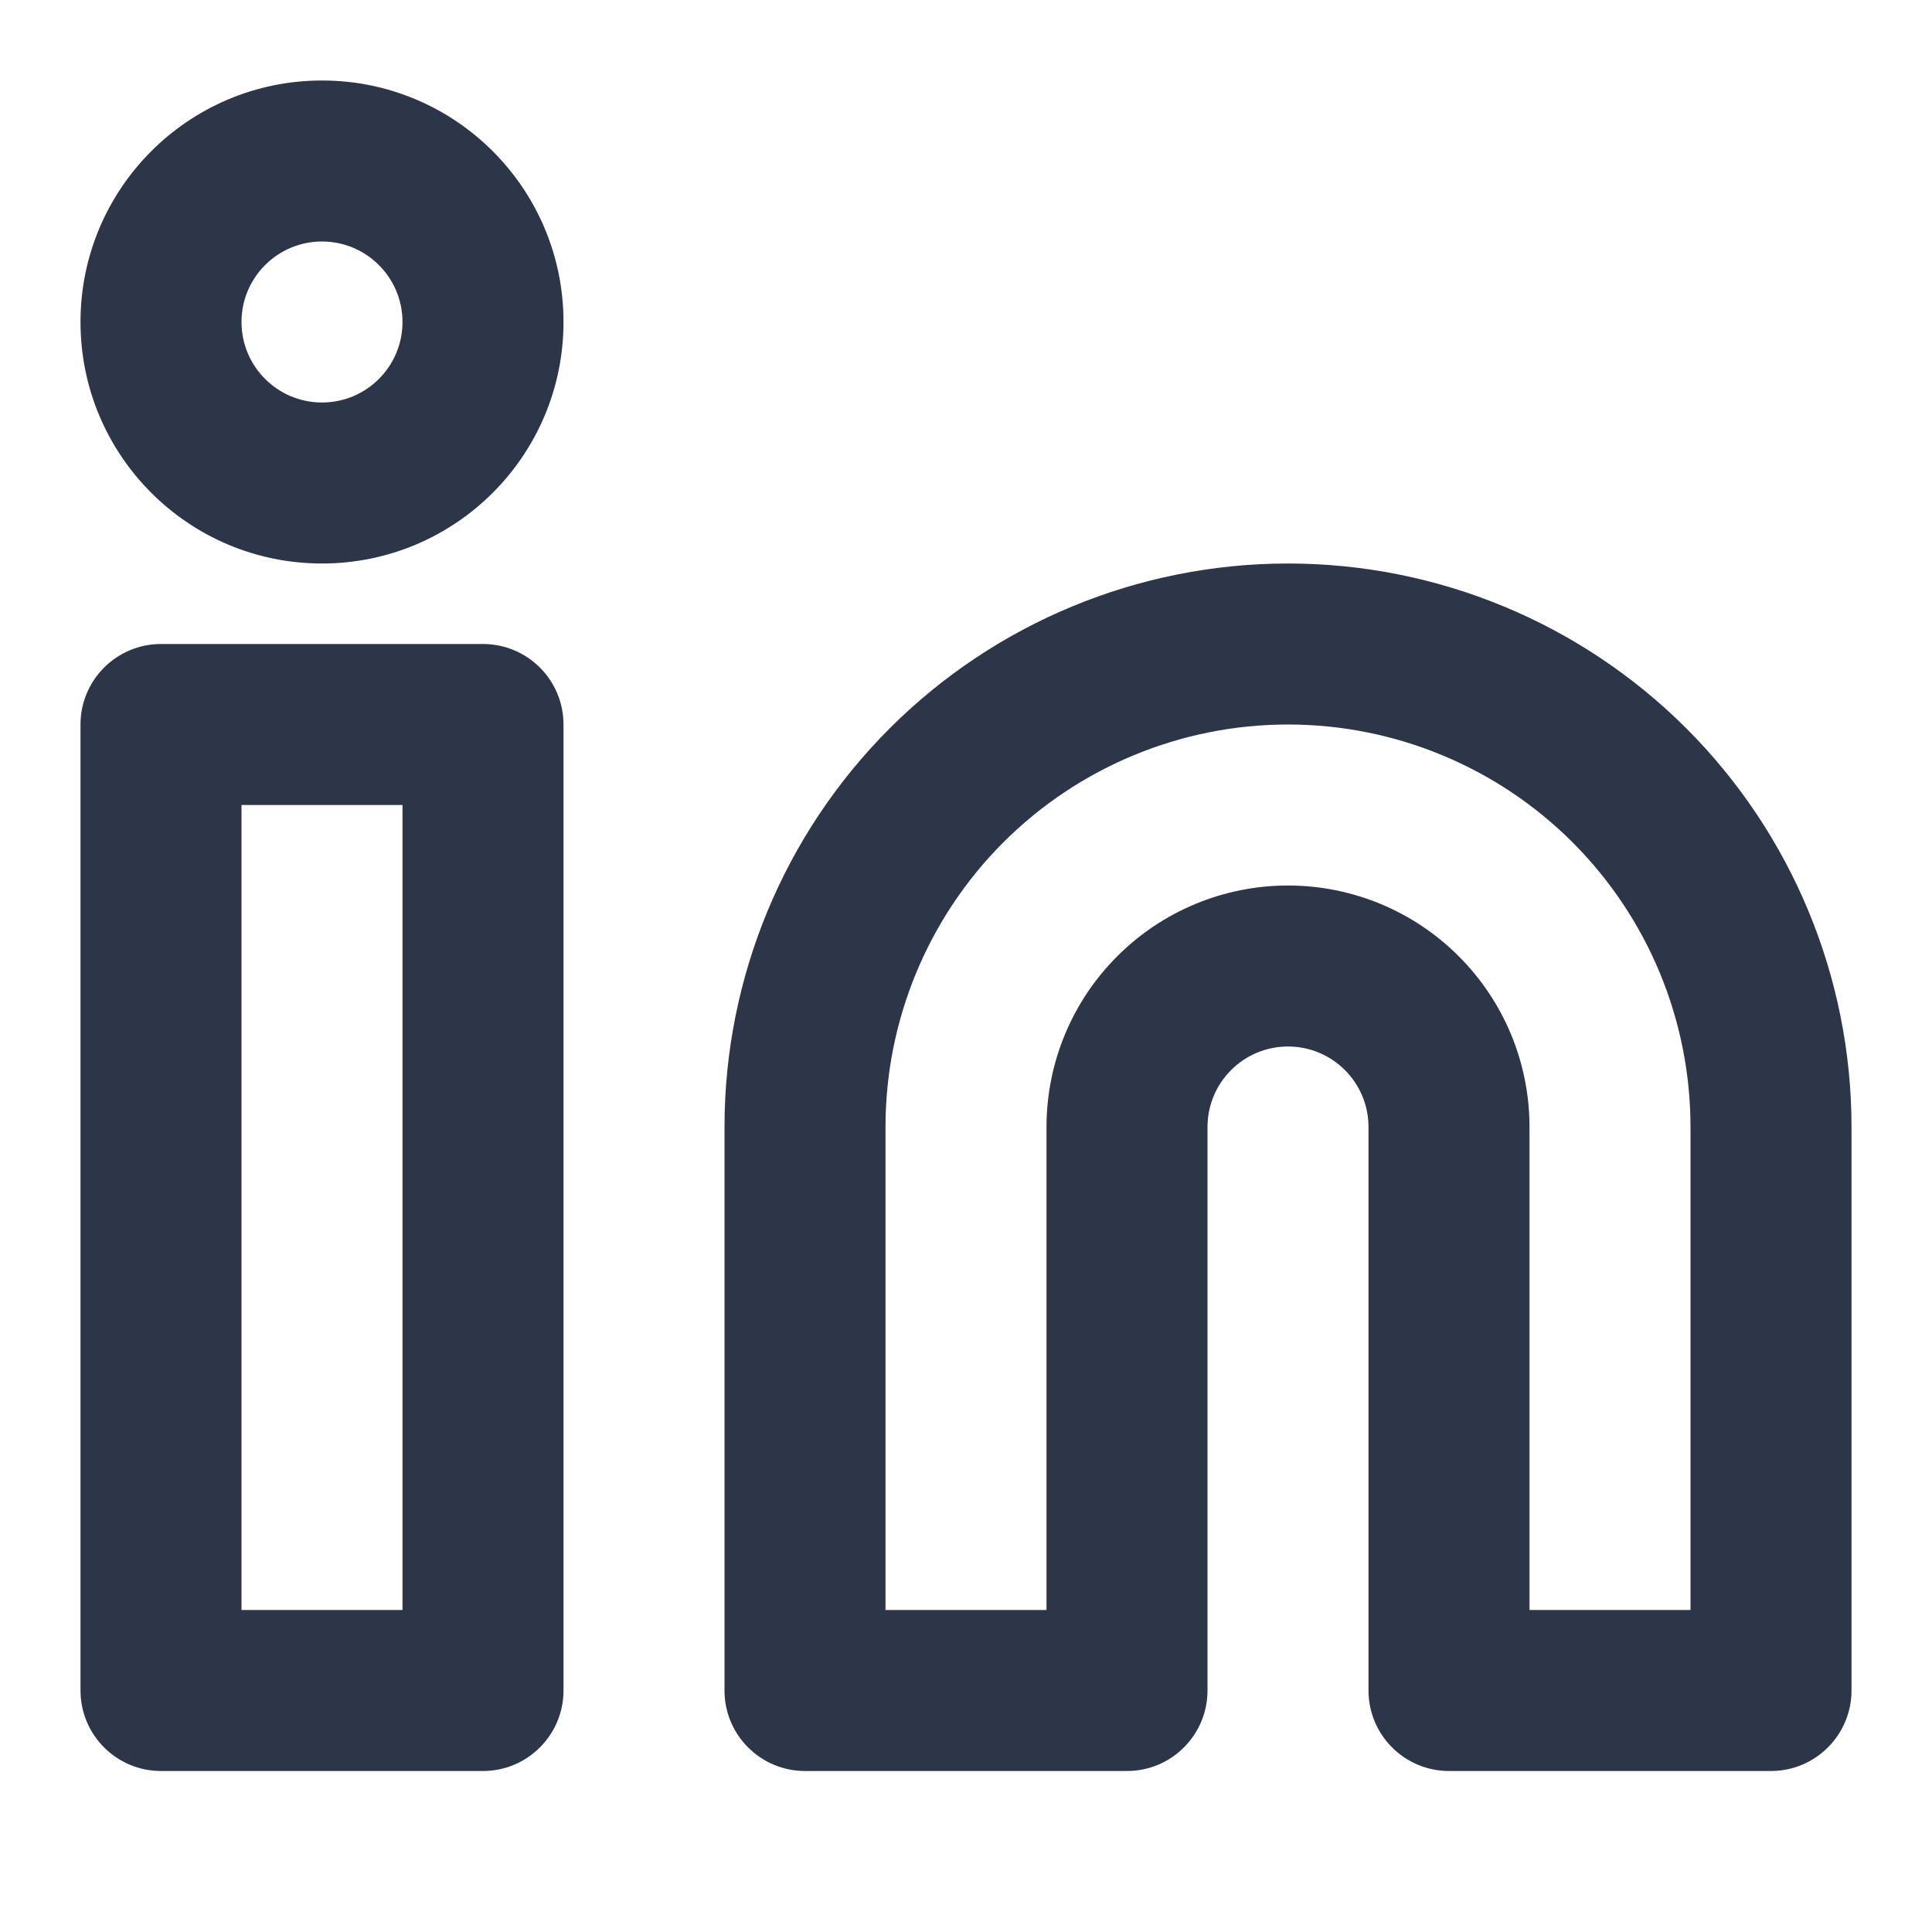
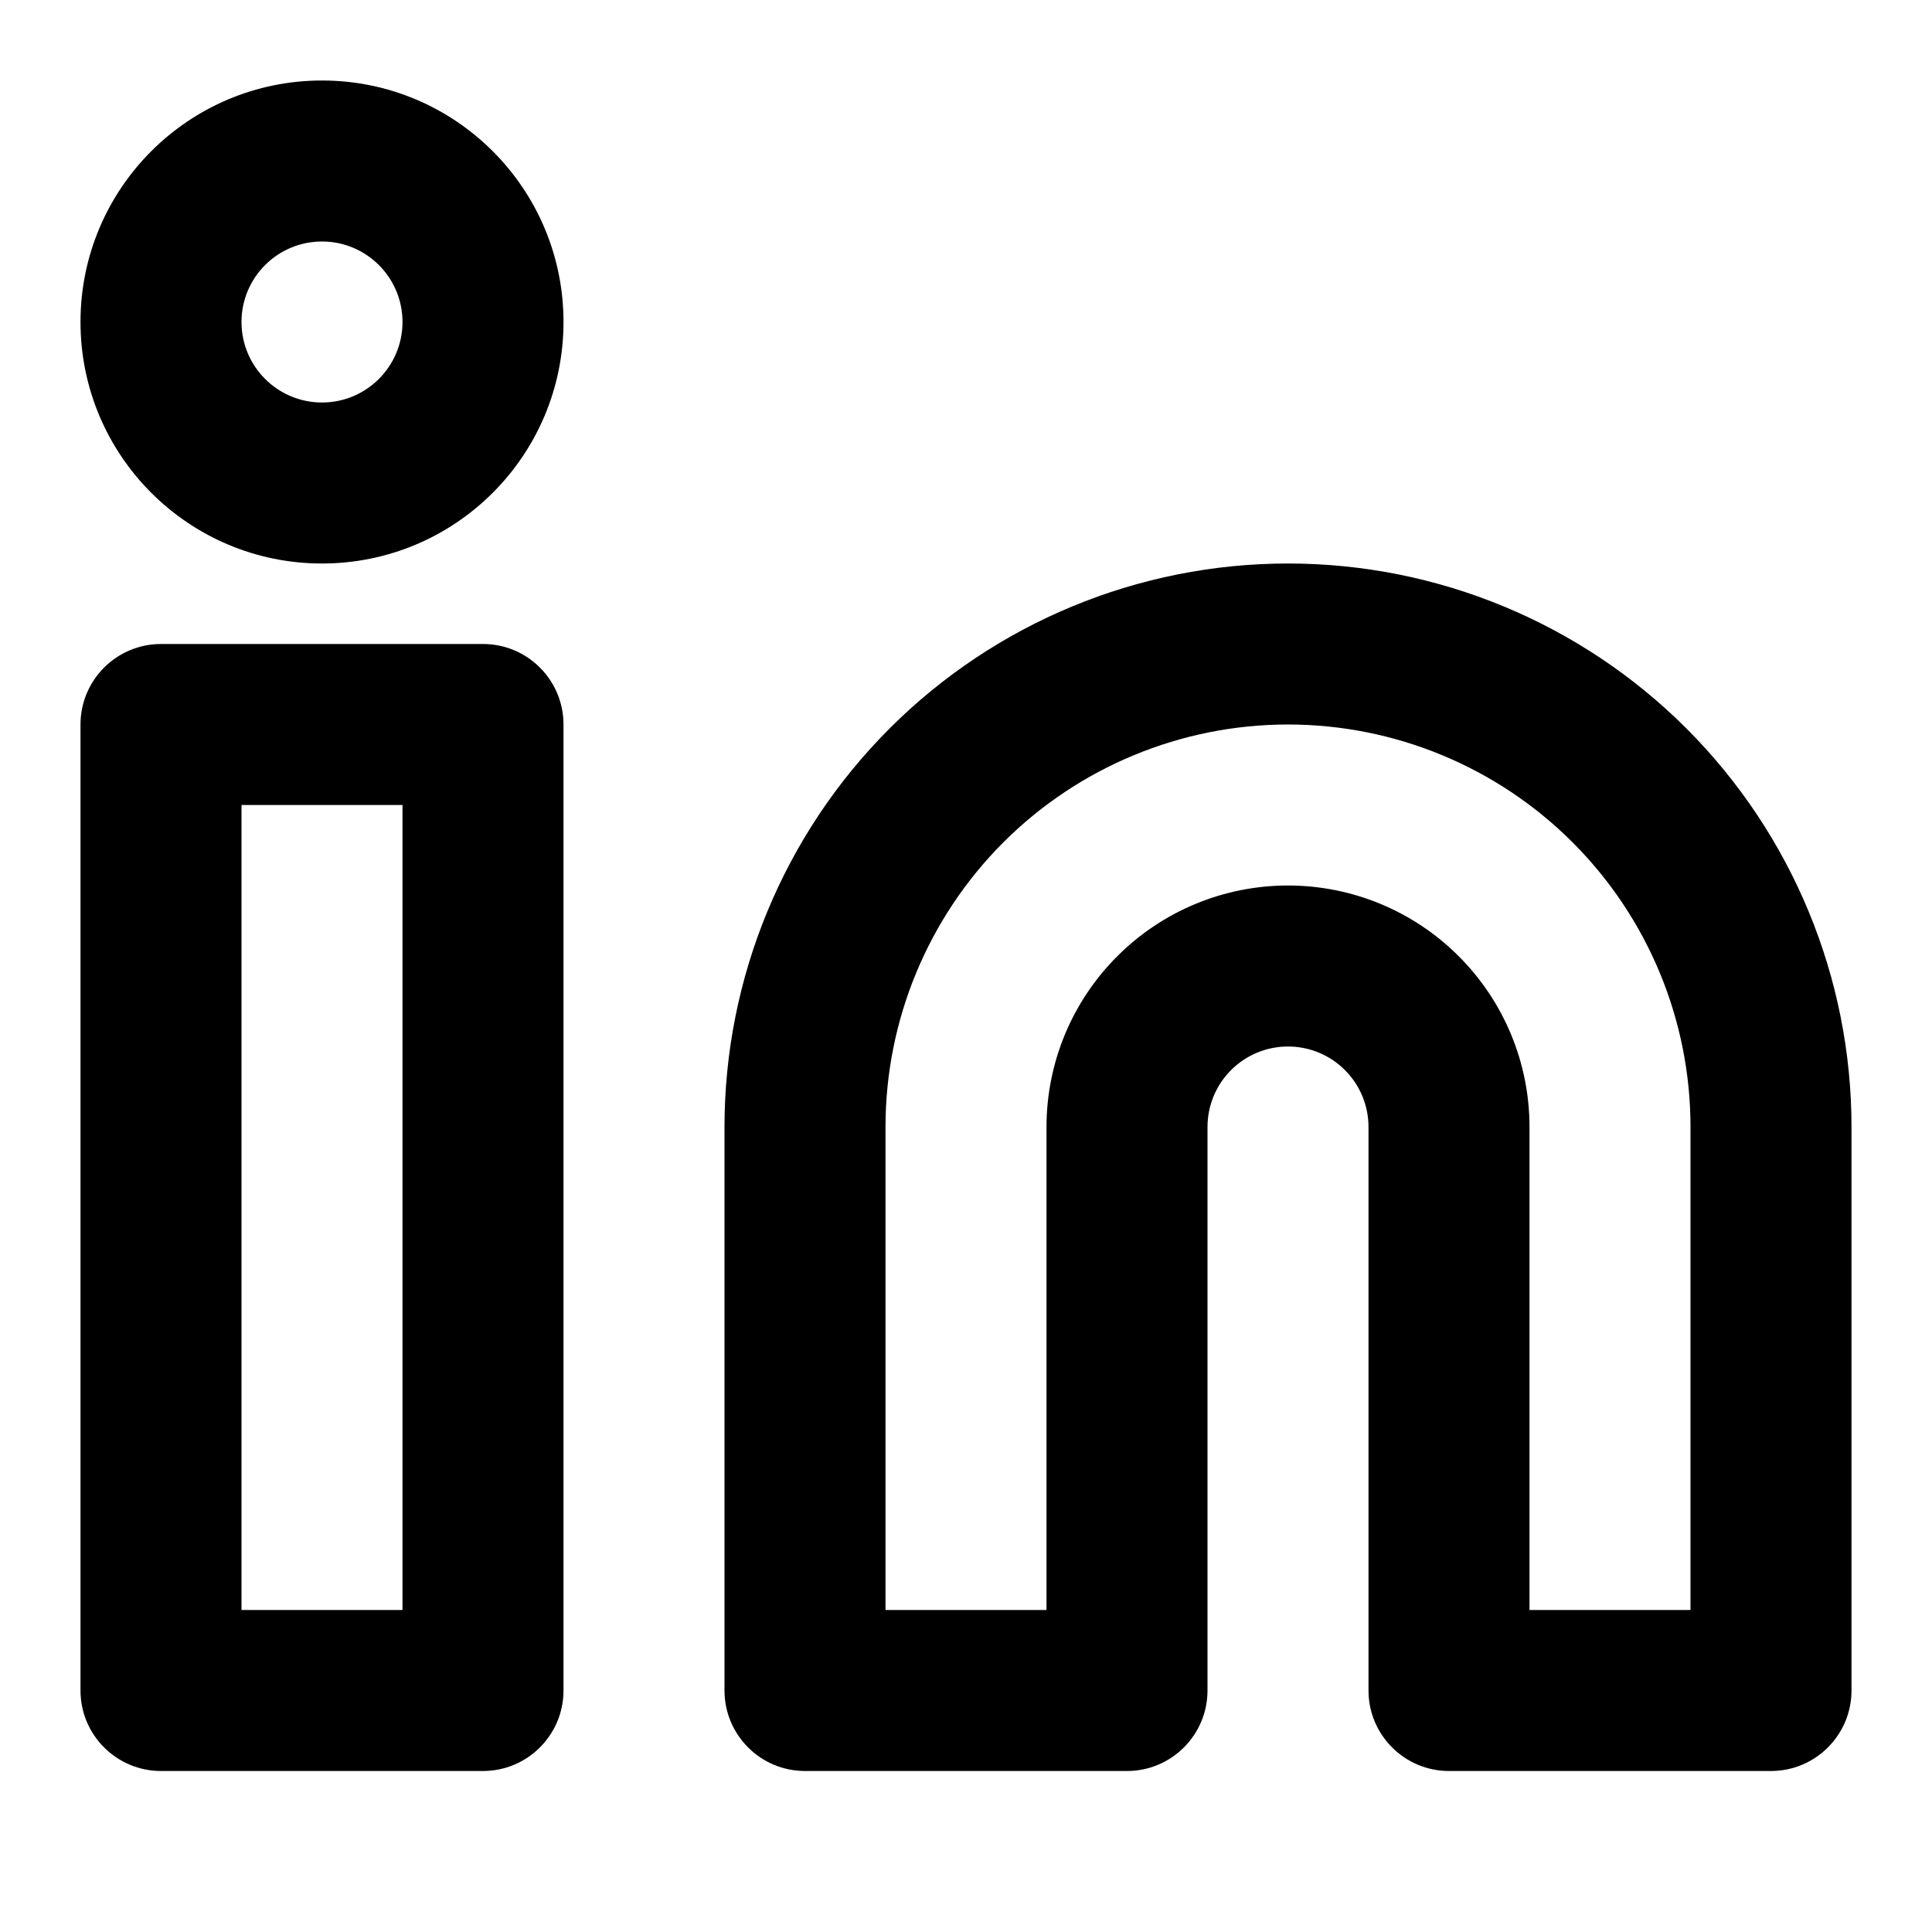
- <svg xmlns="http://www.w3.org/2000/svg" width="24" height="24" viewBox="0 0 24 24" fill="none">
-   <path d="M4 1C2.343 1 1 2.343 1 4C1 5.657 2.343 7 4 7C5.657 7 7 5.657 7 4C7 2.343 5.657 1 4 1ZM3 4C3 3.448 3.448 3 4 3C4.552 3 5 3.448 5 4C5 4.552 4.552 5 4 5C3.448 5 3 4.552 3 4Z" fill-rule="evenodd" clip-rule="evenodd" fill="#2D3648" />
-   <path d="M16 7C14.143 7 12.363 7.737 11.05 9.05C9.738 10.363 9 12.143 9 14V21C9 21.552 9.448 22 10 22H14C14.552 22 15 21.552 15 21V14C15 13.735 15.105 13.48 15.293 13.293C15.48 13.105 15.735 13 16 13C16.265 13 16.52 13.105 16.707 13.293C16.895 13.48 17 13.735 17 14V21C17 21.552 17.448 22 18 22H22C22.552 22 23 21.552 23 21V14C23 12.143 22.262 10.363 20.95 9.05C19.637 7.737 17.857 7 16 7ZM16 9C14.674 9 13.402 9.527 12.464 10.464C11.527 11.402 11 12.674 11 14V20H13V14C13 13.204 13.316 12.441 13.879 11.879C14.441 11.316 15.204 11 16 11C16.796 11 17.559 11.316 18.121 11.879C18.684 12.441 19 13.204 19 14V20H21V14C21 12.674 20.473 11.402 19.535 10.464C18.598 9.527 17.326 9 16 9Z" fill-rule="evenodd" clip-rule="evenodd" fill="#2D3648" />
-   <path d="M1 9C1 8.448 1.448 8 2 8H6C6.552 8 7 8.448 7 9V21C7 21.552 6.552 22 6 22H2C1.448 22 1 21.552 1 21V9ZM3 10V20H5V10H3Z" fill-rule="evenodd" clip-rule="evenodd" fill="#2D3648" />
+ <svg xmlns="http://www.w3.org/2000/svg" viewBox="0 0 24 24" fill="currentColor">
+   <path d="M4 1C2.343 1 1 2.343 1 4C1 5.657 2.343 7 4 7C5.657 7 7 5.657 7 4C7 2.343 5.657 1 4 1ZM3 4C3 3.448 3.448 3 4 3C4.552 3 5 3.448 5 4C5 4.552 4.552 5 4 5C3.448 5 3 4.552 3 4Z" fill-rule="evenodd" clip-rule="evenodd" fill="currentColor" />
+   <path d="M16 7C14.143 7 12.363 7.737 11.05 9.05C9.738 10.363 9 12.143 9 14V21C9 21.552 9.448 22 10 22H14C14.552 22 15 21.552 15 21V14C15 13.735 15.105 13.48 15.293 13.293C15.48 13.105 15.735 13 16 13C16.265 13 16.52 13.105 16.707 13.293C16.895 13.48 17 13.735 17 14V21C17 21.552 17.448 22 18 22H22C22.552 22 23 21.552 23 21V14C23 12.143 22.262 10.363 20.95 9.05C19.637 7.737 17.857 7 16 7ZM16 9C14.674 9 13.402 9.527 12.464 10.464C11.527 11.402 11 12.674 11 14V20H13V14C13 13.204 13.316 12.441 13.879 11.879C14.441 11.316 15.204 11 16 11C16.796 11 17.559 11.316 18.121 11.879C18.684 12.441 19 13.204 19 14V20H21V14C21 12.674 20.473 11.402 19.535 10.464C18.598 9.527 17.326 9 16 9Z" fill-rule="evenodd" clip-rule="evenodd" fill="currentColor" />
+   <path d="M1 9C1 8.448 1.448 8 2 8H6C6.552 8 7 8.448 7 9V21C7 21.552 6.552 22 6 22H2C1.448 22 1 21.552 1 21V9ZM3 10V20H5V10H3Z" fill-rule="evenodd" clip-rule="evenodd" fill="currentColor" />
</svg>
